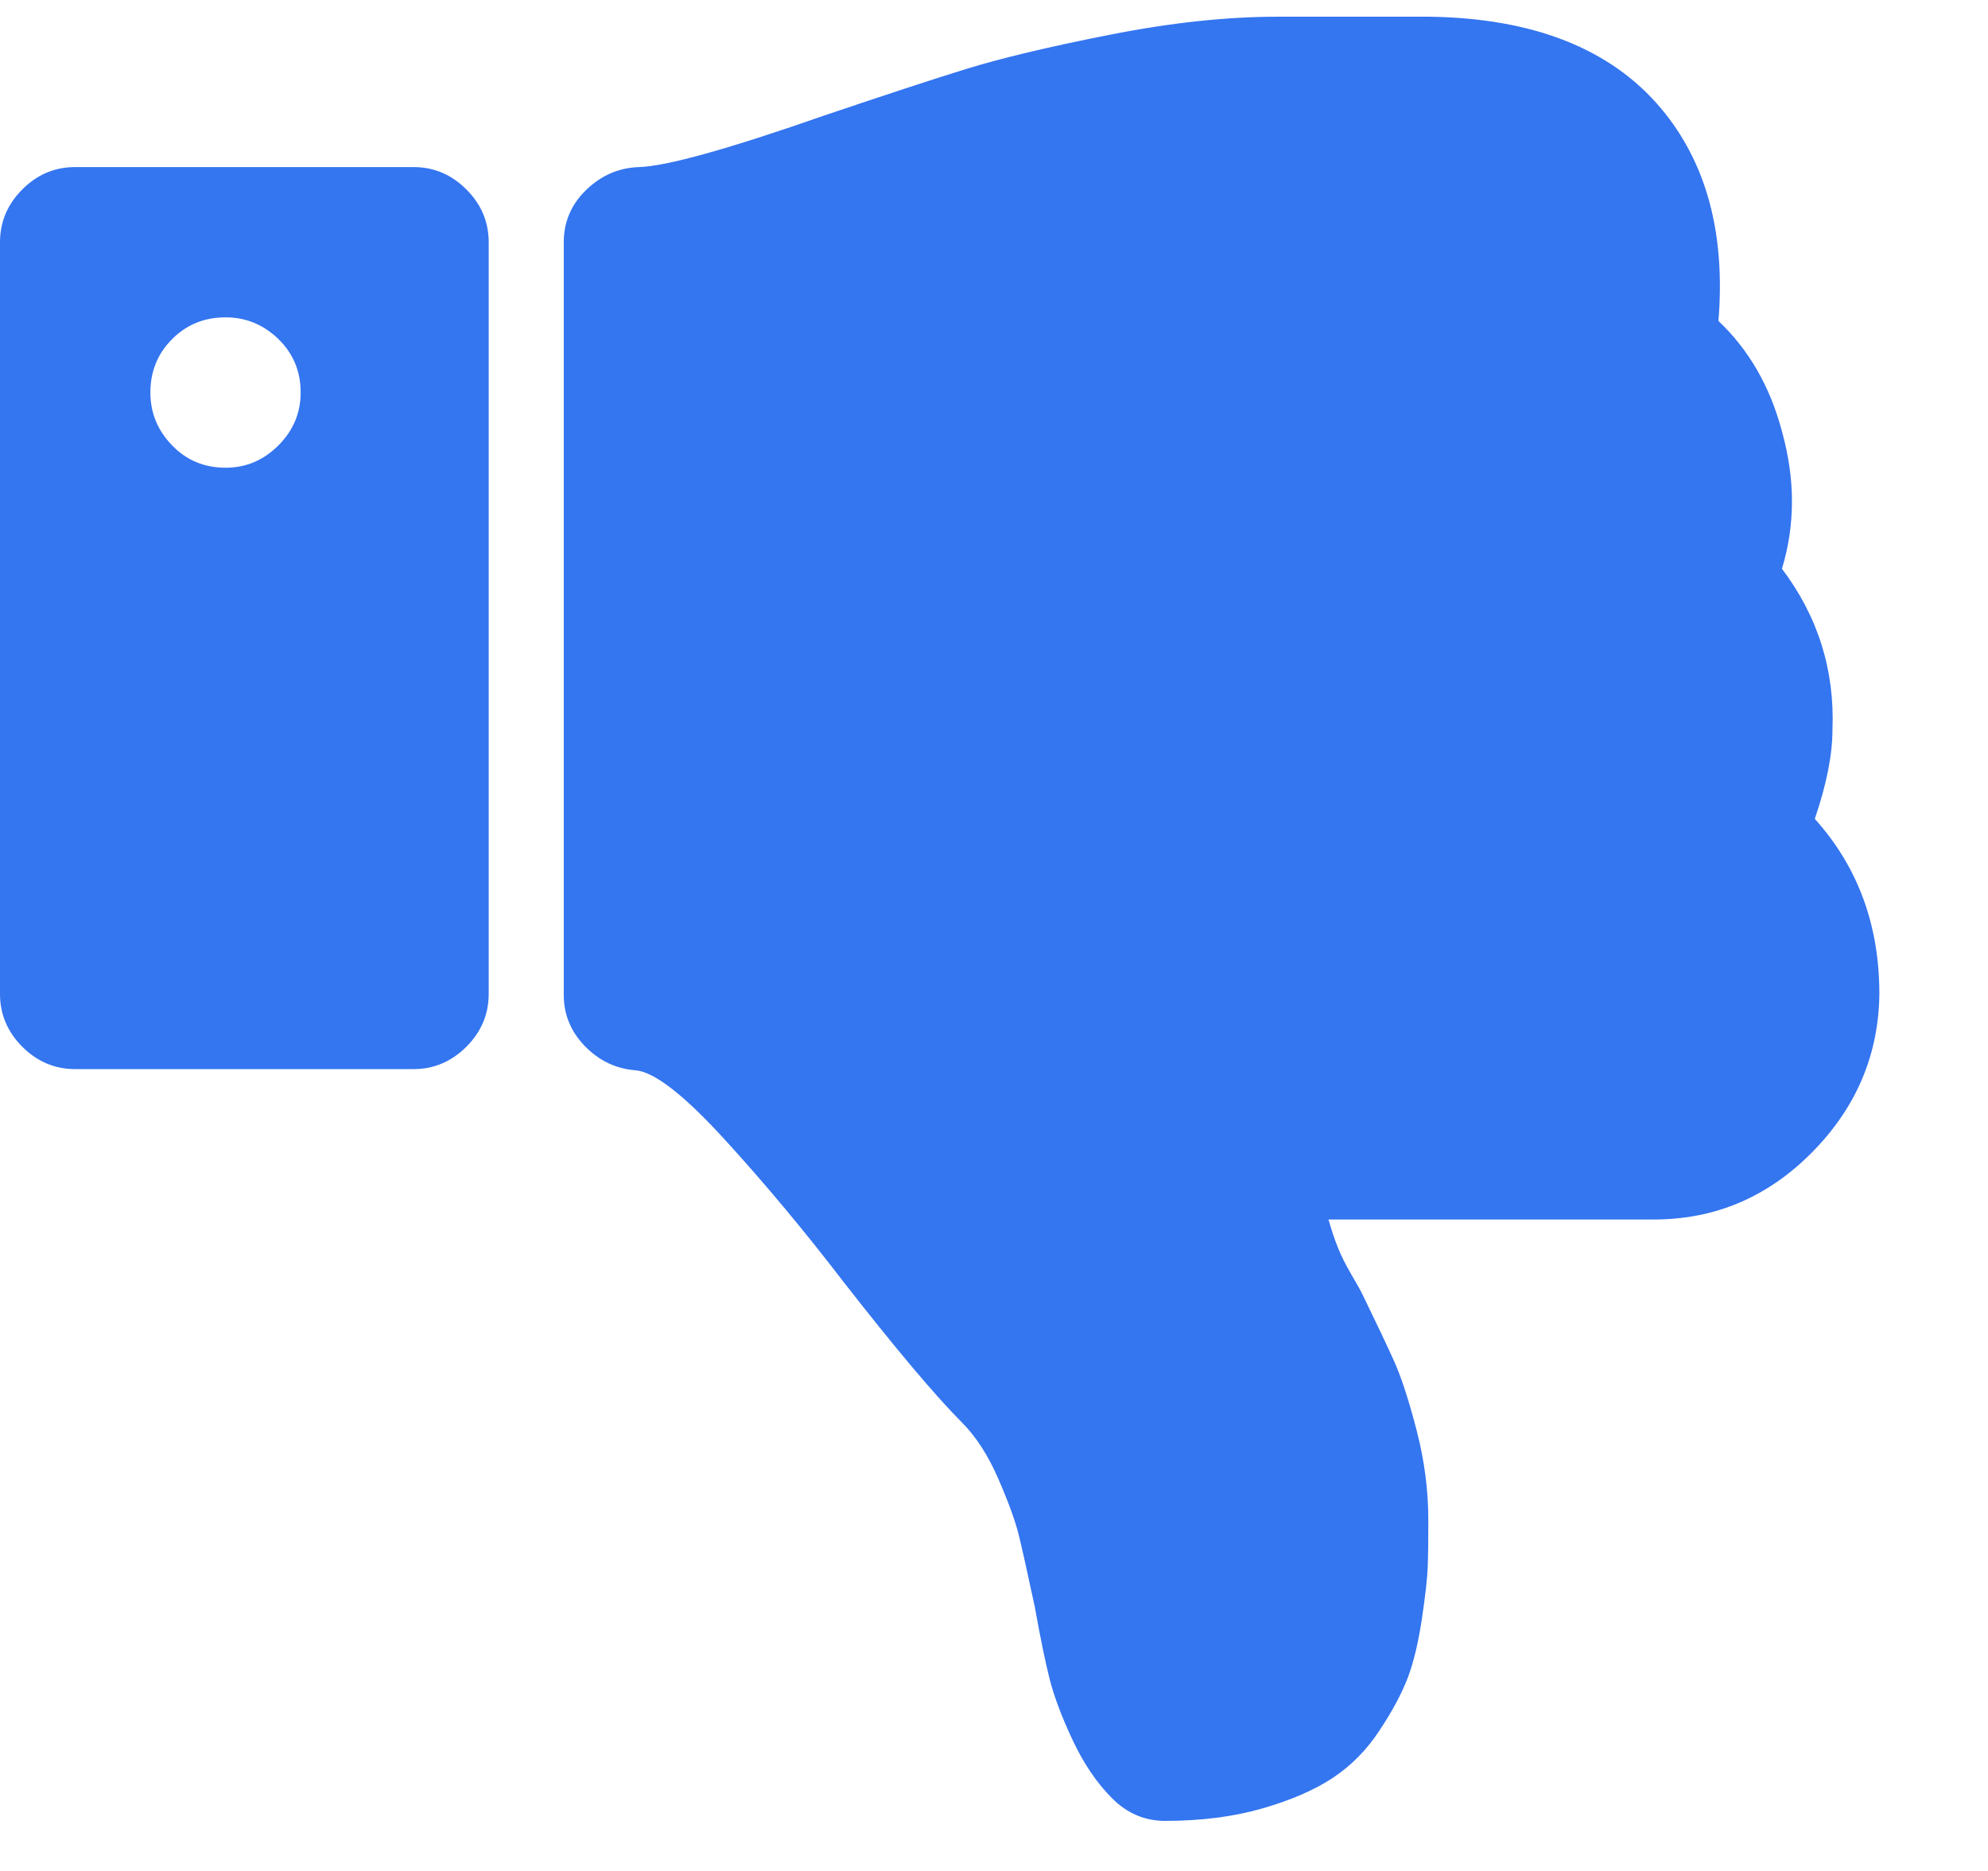
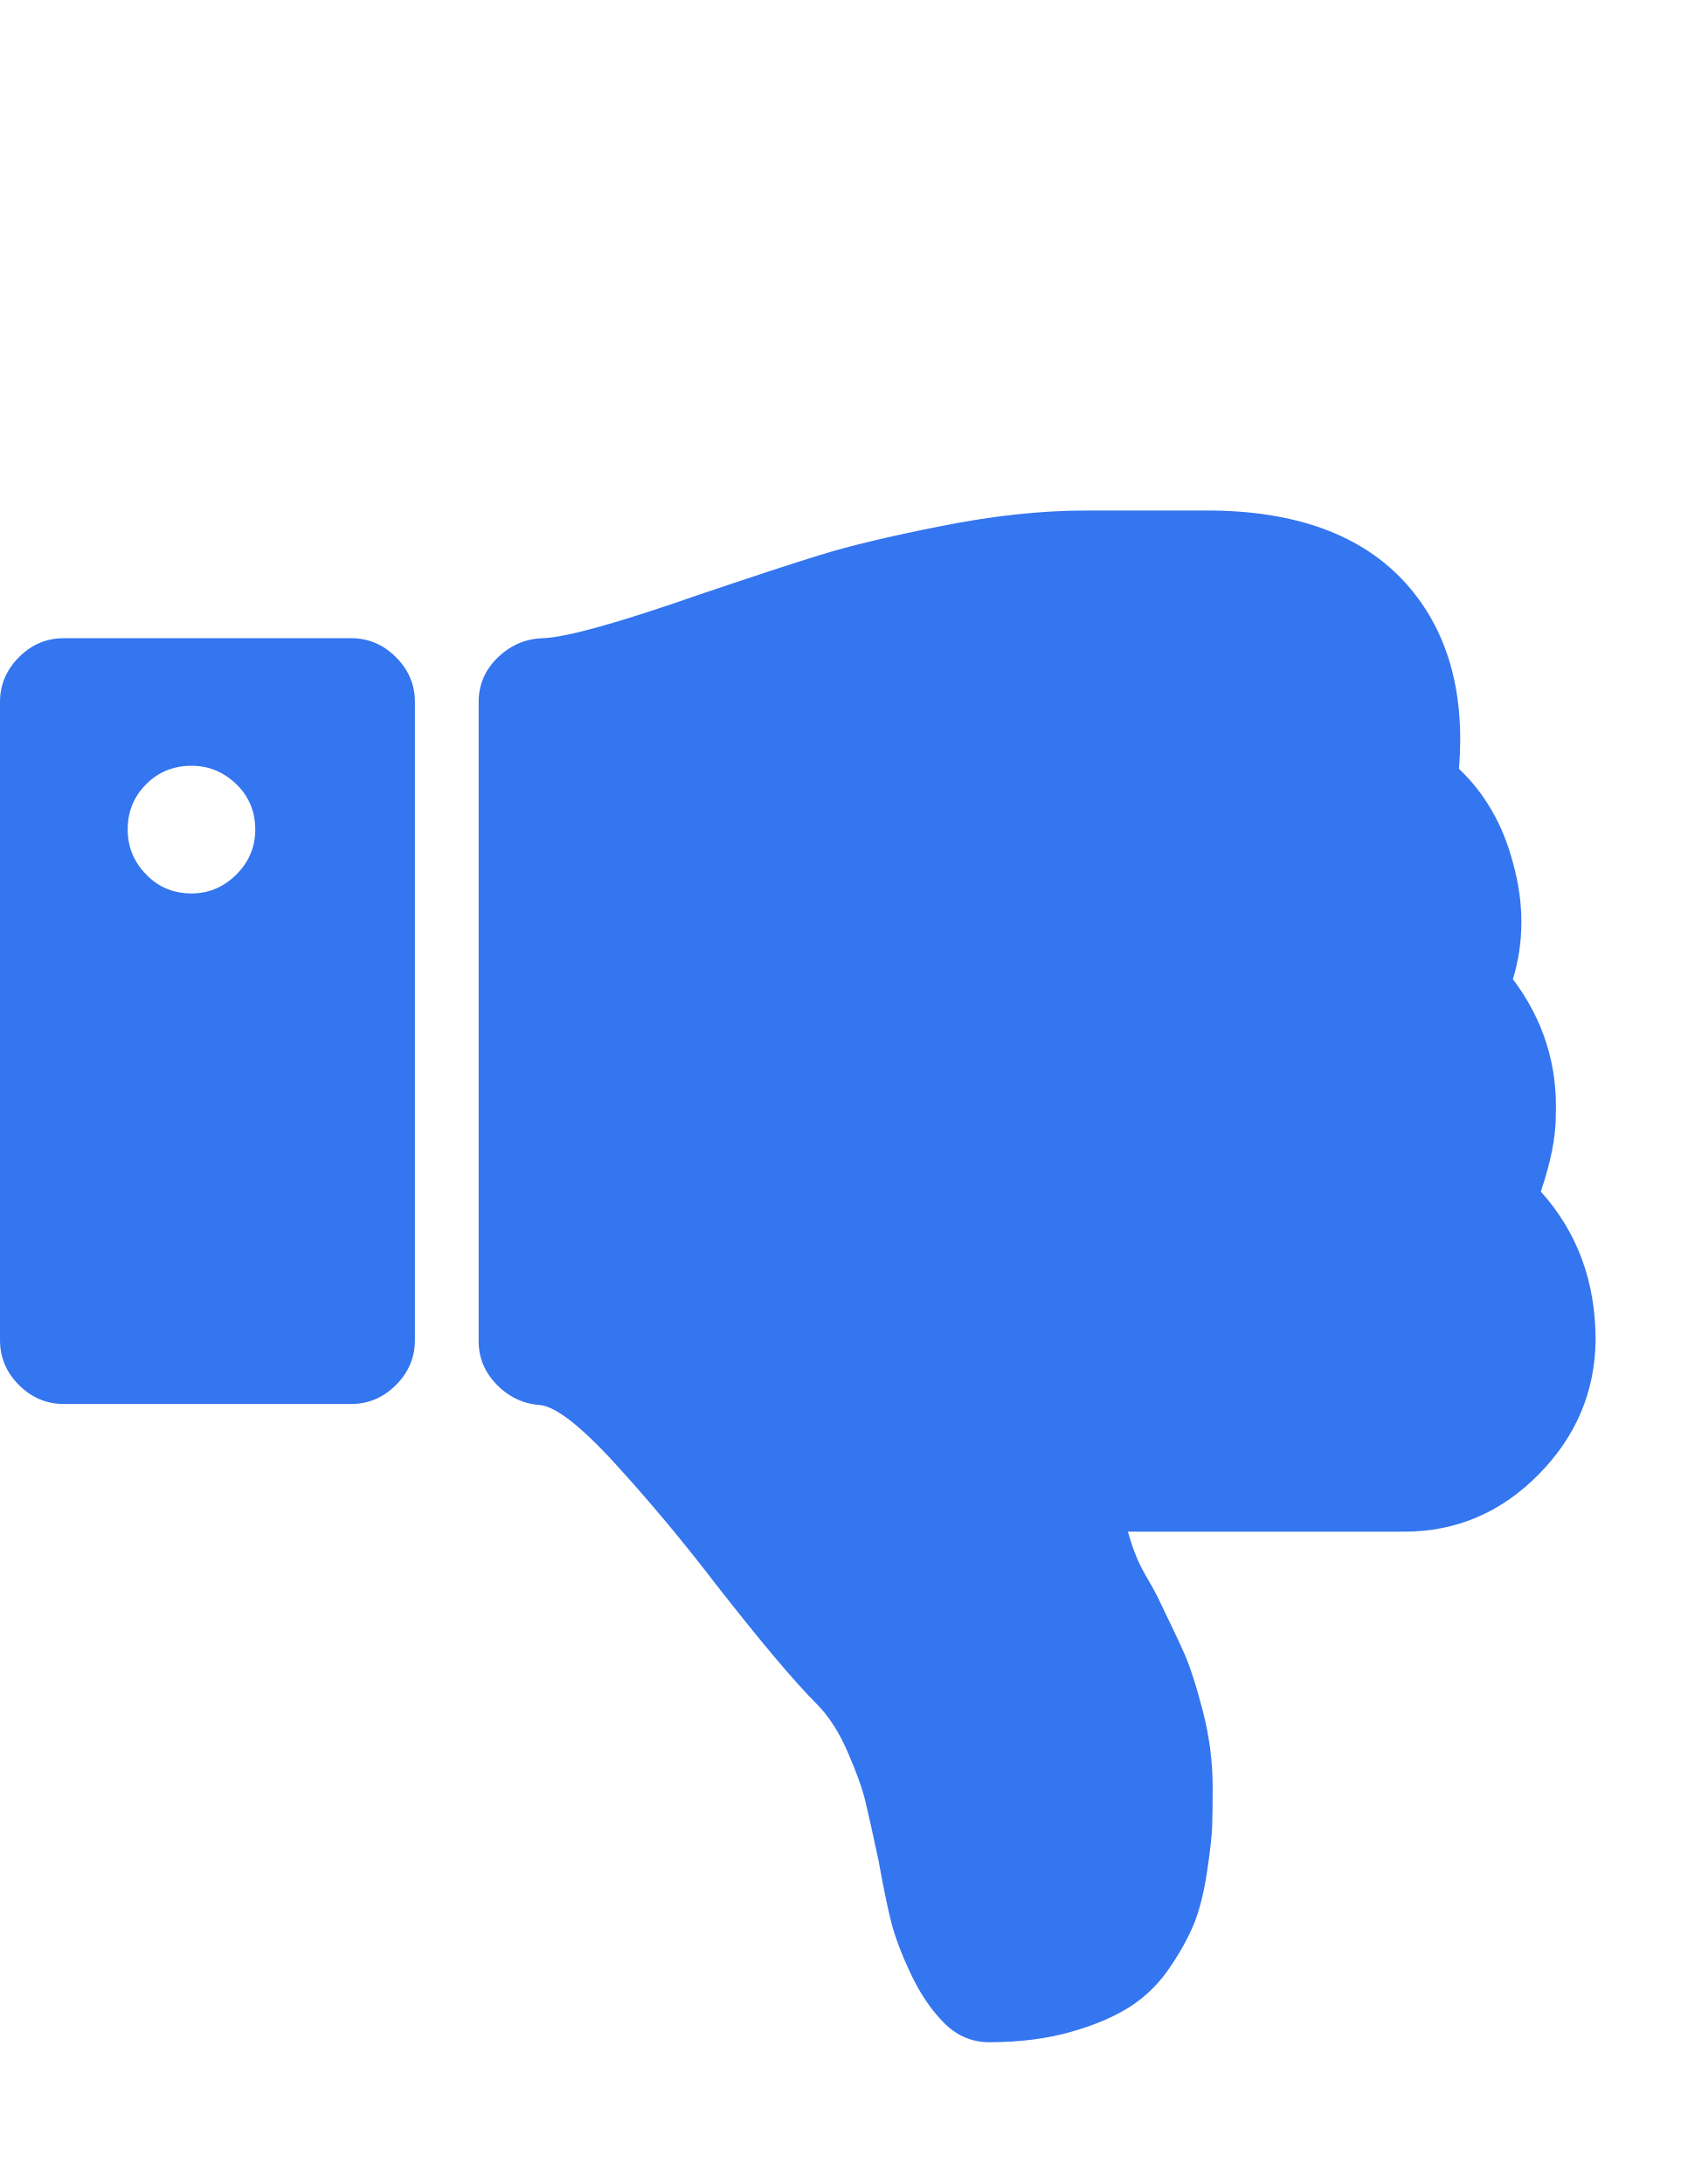
- <svg xmlns="http://www.w3.org/2000/svg" width="17px" height="16px" viewBox="0 0 17 16" version="1.1">
+ <svg xmlns="http://www.w3.org/2000/svg" width="17px" height="22px" viewBox="0 -5 17 22" version="1.1">
  <g id="Starfish" stroke="none" stroke-width="1" fill="none" fill-rule="evenodd">
    <g id="Starfish---Actions---Groups-I-Teach---Ratings" transform="translate(-334, -612)" fill="#3475F0" fill-rule="nonzero">
      <g id="Group-5-Copy-2" transform="translate(15, 496)">
        <g id="Group-6-Copy-2" transform="translate(226, 113)">
          <g id="" transform="translate(93, 3.142857)">
            <path d="M2.571,3.214 C2.571,3.388 2.508,3.539 2.381,3.666 C2.253,3.794 2.103,3.857 1.929,3.857 C1.748,3.857 1.595,3.794 1.472,3.666 C1.348,3.539 1.286,3.388 1.286,3.214 C1.286,3.033 1.348,2.881 1.472,2.757 C1.595,2.633 1.748,2.571 1.929,2.571 C2.103,2.571 2.253,2.633 2.381,2.757 C2.508,2.881 2.571,3.033 2.571,3.214 Z M4.179,8.357 L4.179,1.929 C4.179,1.754 4.115,1.604 3.988,1.477 C3.86,1.349 3.71,1.286 3.536,1.286 L0.643,1.286 C0.469,1.286 0.318,1.349 0.191,1.477 C0.064,1.604 0,1.754 0,1.929 L0,8.357 C0,8.531 0.064,8.682 0.191,8.809 C0.318,8.936 0.469,9 0.643,9 L3.536,9 C3.71,9 3.86,8.936 3.988,8.809 C4.115,8.682 4.179,8.531 4.179,8.357 Z M15.519,6.86 C15.887,7.269 16.071,7.768 16.071,8.357 C16.065,8.879 15.872,9.331 15.494,9.713 C15.116,10.095 14.665,10.286 14.143,10.286 L11.36,10.286 C11.387,10.379 11.414,10.46 11.441,10.527 C11.468,10.594 11.504,10.667 11.551,10.748 C11.598,10.828 11.632,10.888 11.652,10.929 C11.772,11.176 11.863,11.367 11.923,11.501 C11.983,11.635 12.047,11.831 12.114,12.089 C12.181,12.347 12.214,12.603 12.214,12.857 C12.214,13.018 12.213,13.148 12.209,13.249 C12.206,13.349 12.189,13.5 12.159,13.701 C12.129,13.902 12.089,14.069 12.039,14.203 C11.988,14.337 11.908,14.488 11.797,14.655 C11.687,14.823 11.553,14.958 11.396,15.062 C11.238,15.166 11.037,15.253 10.793,15.323 C10.549,15.393 10.272,15.429 9.964,15.429 C9.79,15.429 9.64,15.365 9.512,15.238 C9.378,15.104 9.265,14.936 9.171,14.735 C9.077,14.535 9.012,14.36 8.975,14.213 C8.938,14.066 8.896,13.862 8.849,13.6 C8.789,13.319 8.744,13.117 8.714,12.993 C8.684,12.869 8.625,12.706 8.538,12.506 C8.451,12.305 8.347,12.144 8.227,12.023 C8.006,11.802 7.667,11.401 7.212,10.818 C6.884,10.39 6.546,9.984 6.198,9.603 C5.849,9.221 5.595,9.023 5.434,9.01 C5.267,8.997 5.123,8.928 5.002,8.804 C4.882,8.68 4.821,8.535 4.821,8.367 L4.821,1.929 C4.821,1.754 4.885,1.605 5.012,1.482 C5.14,1.358 5.29,1.292 5.464,1.286 C5.699,1.279 6.228,1.132 7.051,0.844 C7.567,0.67 7.97,0.537 8.262,0.447 C8.553,0.357 8.96,0.259 9.482,0.156 C10.004,0.052 10.487,0 10.929,0 L11.099,0 L11.863,0 L12.224,0 C13.115,0.013 13.775,0.275 14.203,0.783 C14.592,1.246 14.756,1.852 14.695,2.602 C14.956,2.849 15.137,3.164 15.238,3.546 C15.352,3.954 15.352,4.346 15.238,4.721 C15.546,5.129 15.69,5.588 15.67,6.097 C15.67,6.311 15.619,6.566 15.519,6.86 Z" id="thumb_down" />
          </g>
        </g>
      </g>
    </g>
  </g>
</svg>
